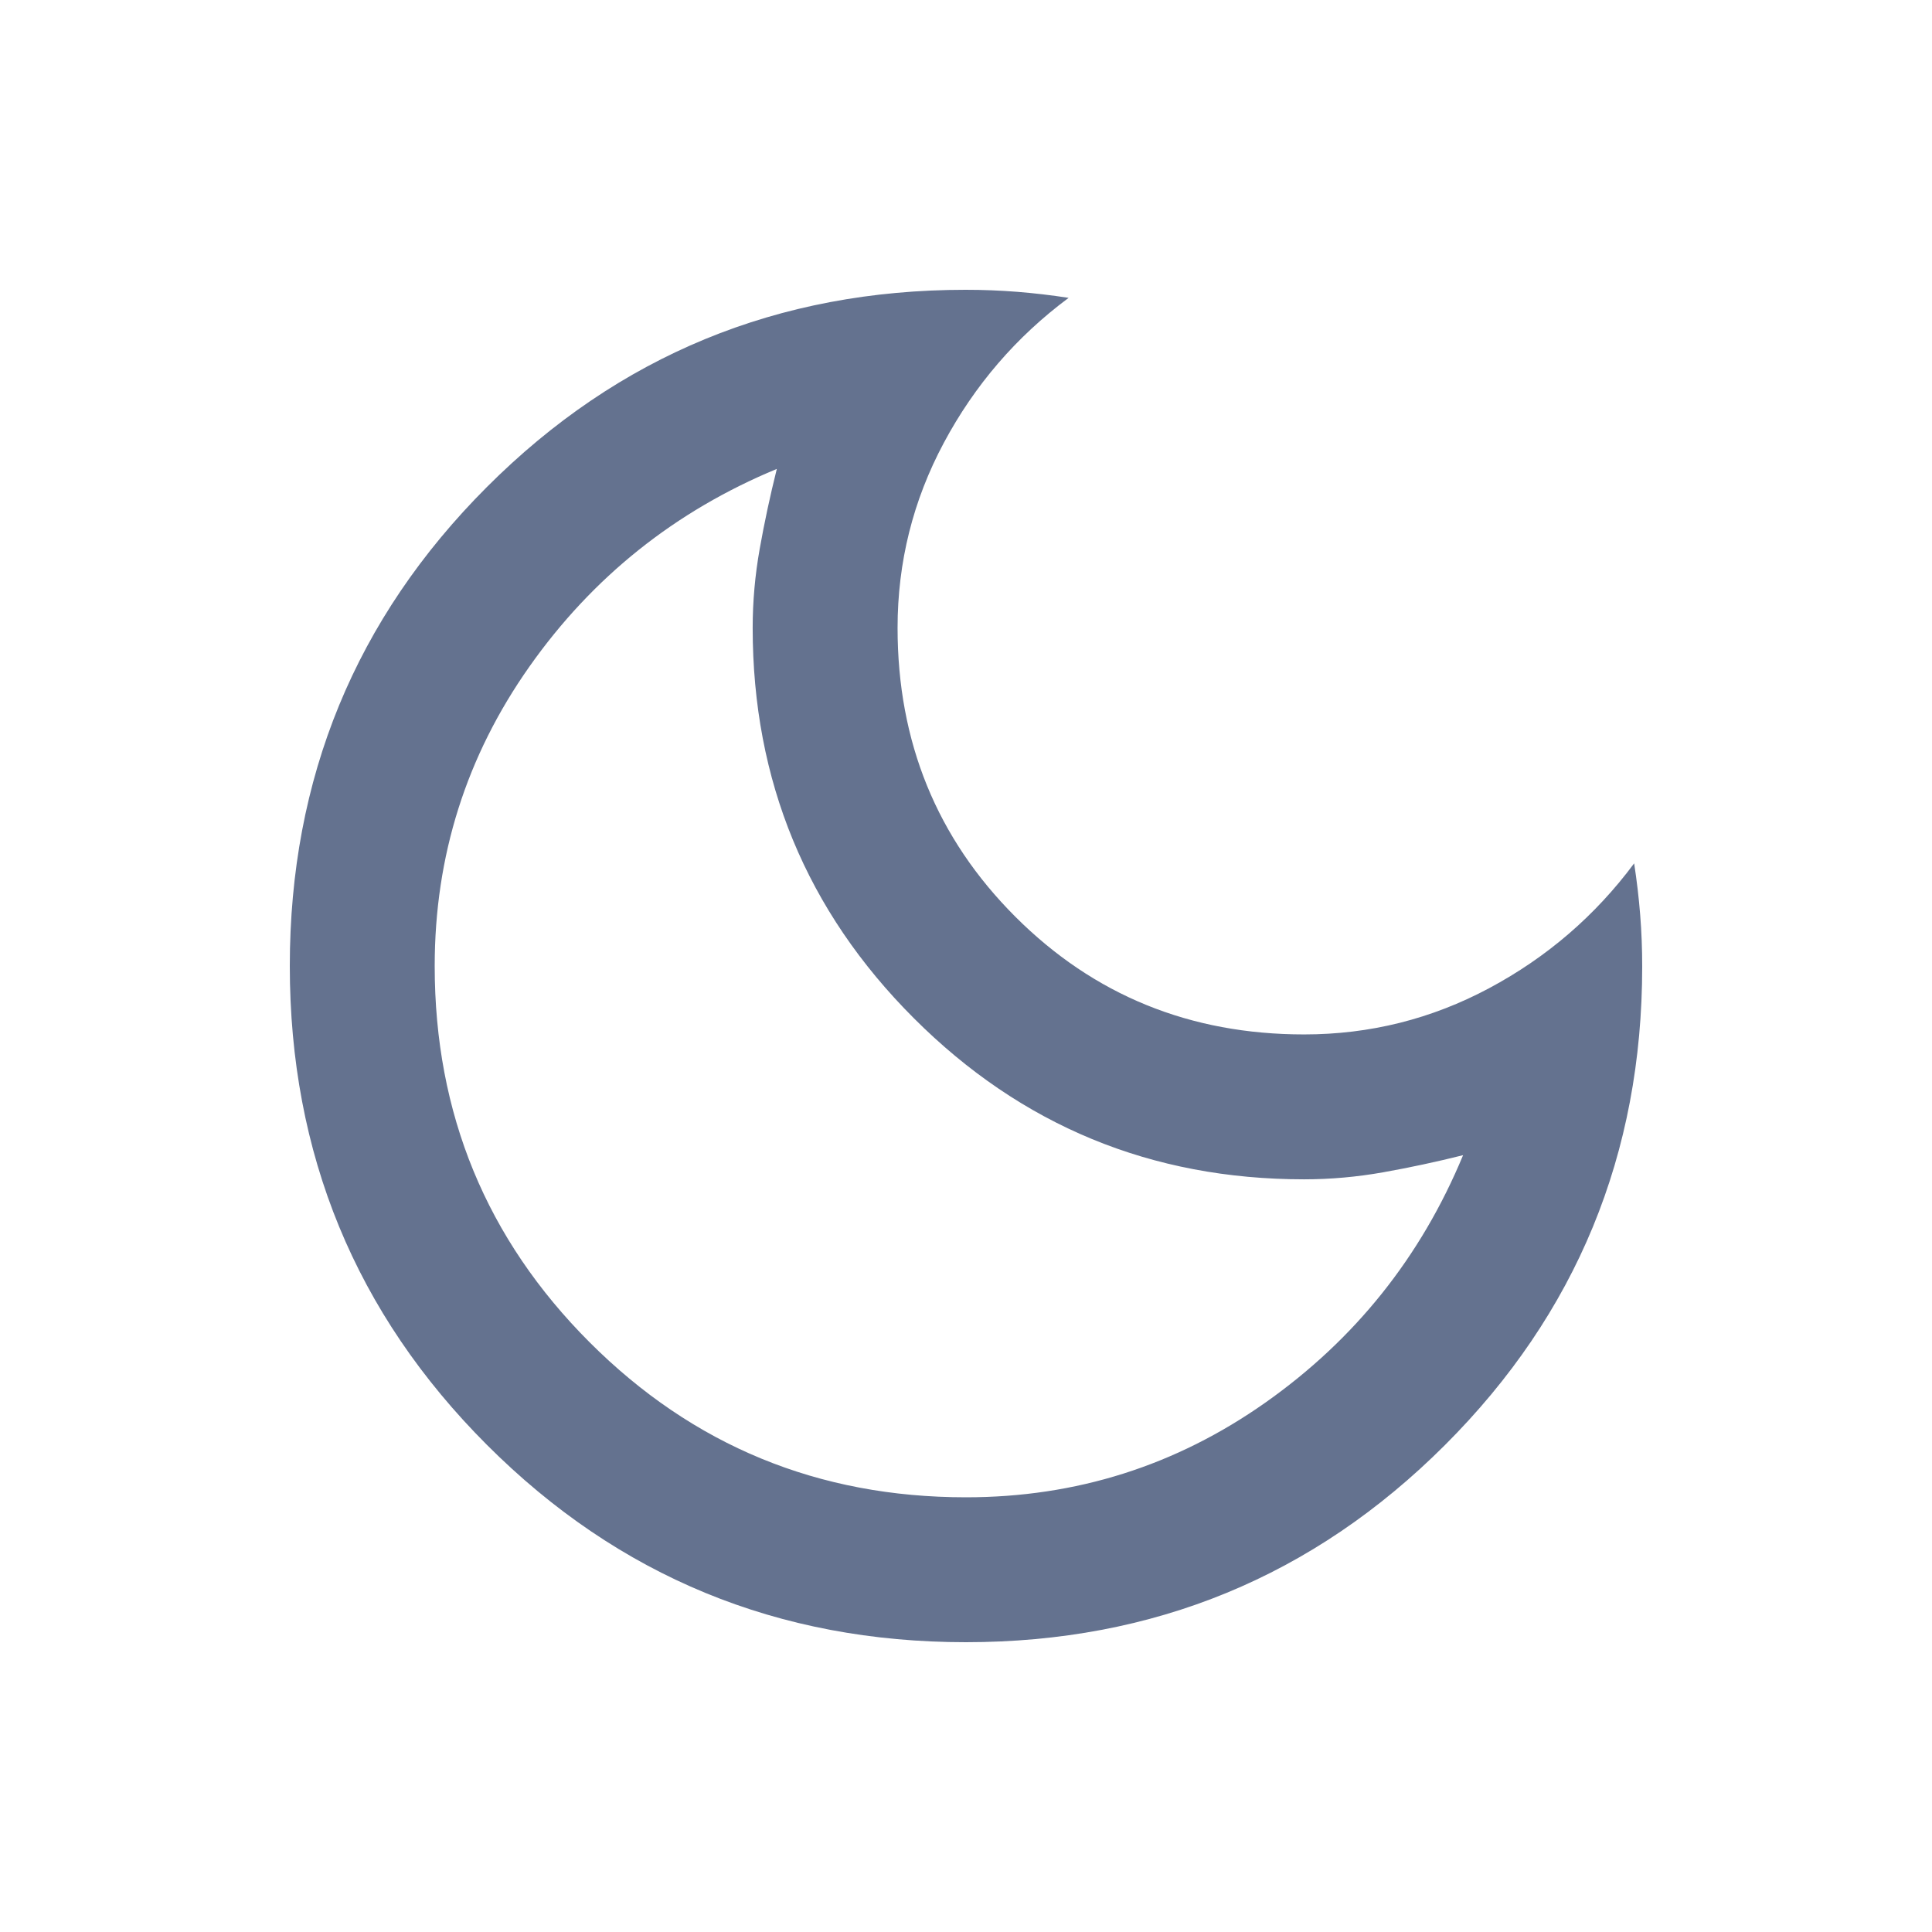
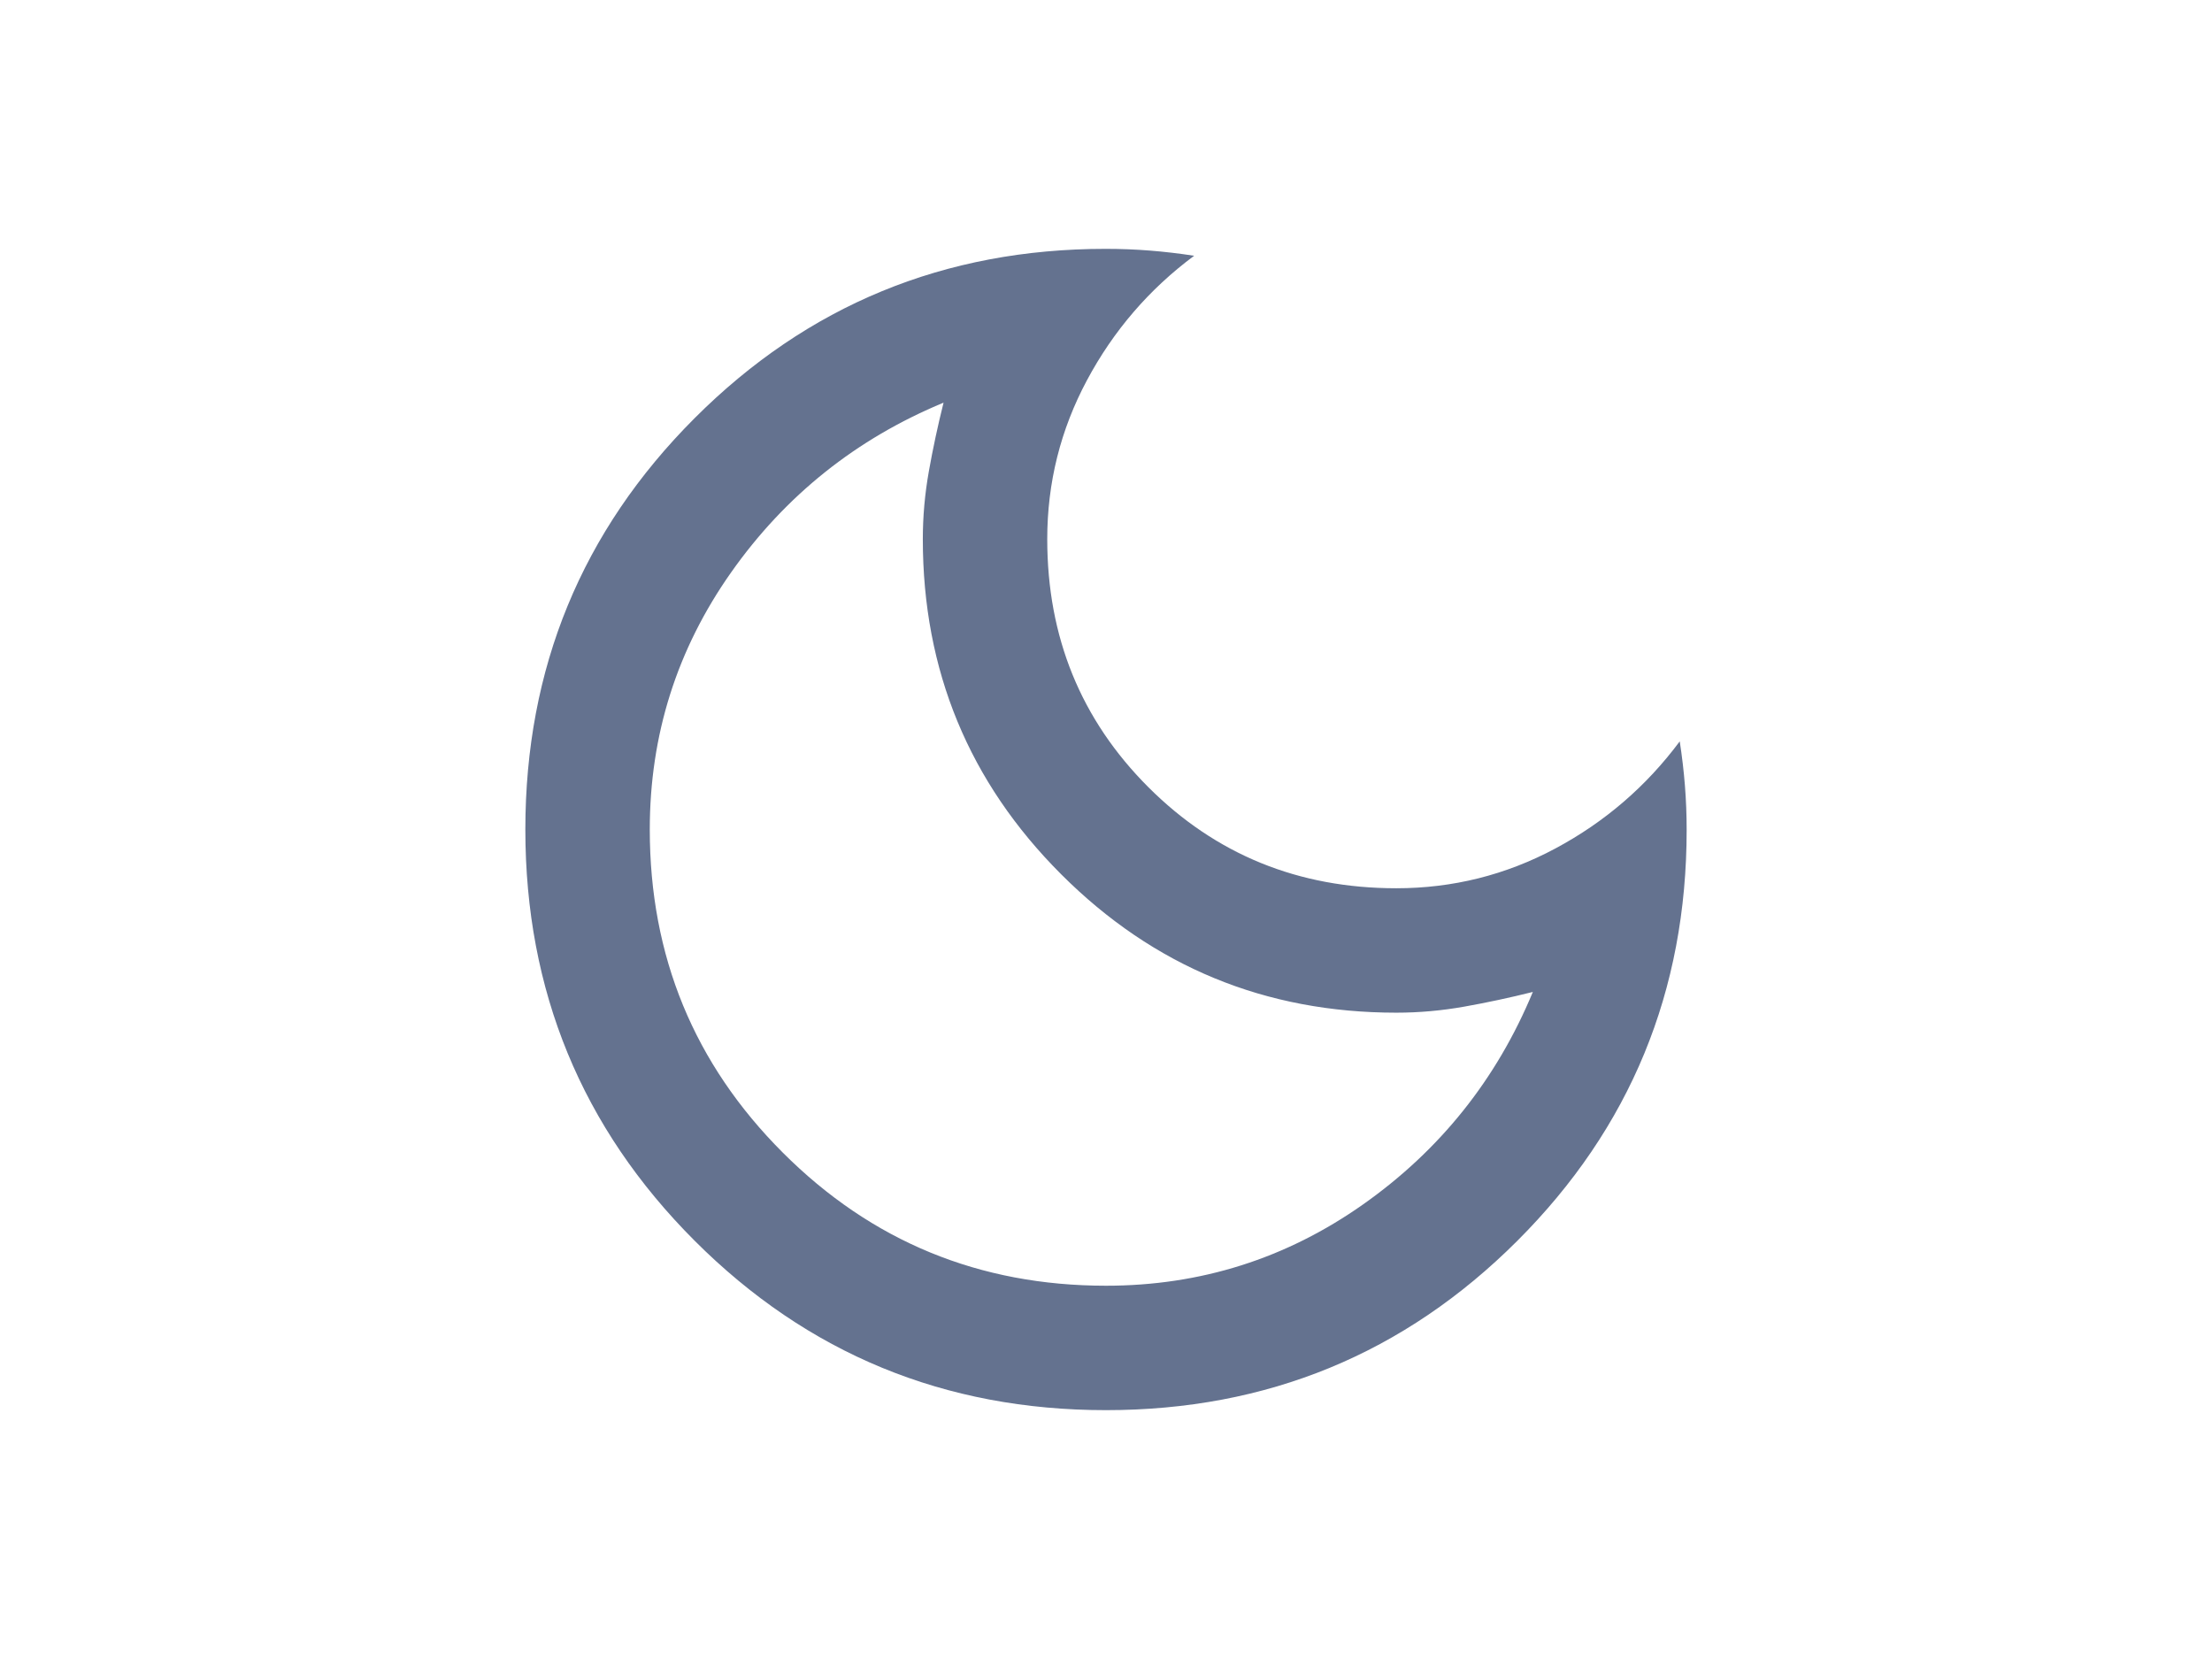
- <svg xmlns="http://www.w3.org/2000/svg" height="40px" viewBox="0 -960 960 960" width="40px" fill="#64728F">
-   <path d="M479.96-144Q340-144 242-242t-98-238q0-140 97.93-238t237.83-98q13.06 0 25.65 1 12.59 1 25.59 3-39 29-62 72t-23 92q0 85 58.5 143.5T648-446q49 0 92-23t72-62q2 13 3 25.59t1 25.65q0 139.9-98.04 237.83t-238 97.93Zm.04-72q82 0 148.78-47.07Q695.55-310.15 727-386q-20 5-39.67 8.5Q667.67-374 648-374q-113.86 0-193.93-80.07Q374-534.14 374-648q0-19.67 3.5-39.33Q381-707 386-727q-75.85 31.45-122.93 98.22Q216-562 216-480q0 110 77 187t187 77Zm-14-250Z" />
+ <svg xmlns="http://www.w3.org/2000/svg" height="30px" viewBox="0 -960 960 960" width="40px" fill="#64728F">
+   <path d="M479.96-144Q340-144 242-242t-98-238q0-140 97.93-238t237.83-98q13.06 0 25.65 1 12.59 1 25.59 3-39 29-62 72t-23 92q0 85 58.5 143.5T648-446q49 0 92-23t72-62q2 13 3 25.59t1 25.65q0 139.9-98.04 237.83t-238 97.93Zm.04-72q82 0 148.78-47.07Q695.55-310.15 727-386q-20 5-39.67 8.5Q667.67-374 648-374q-113.86 0-193.93-80.07Q374-534.14 374-648q0-19.67  3.5-39.33Q381-707 386-727q-75.85 31.45-122.93 98.22Q216-562 216-480q0 110 77 187t187 77Zm-14-250Z" />
</svg>
